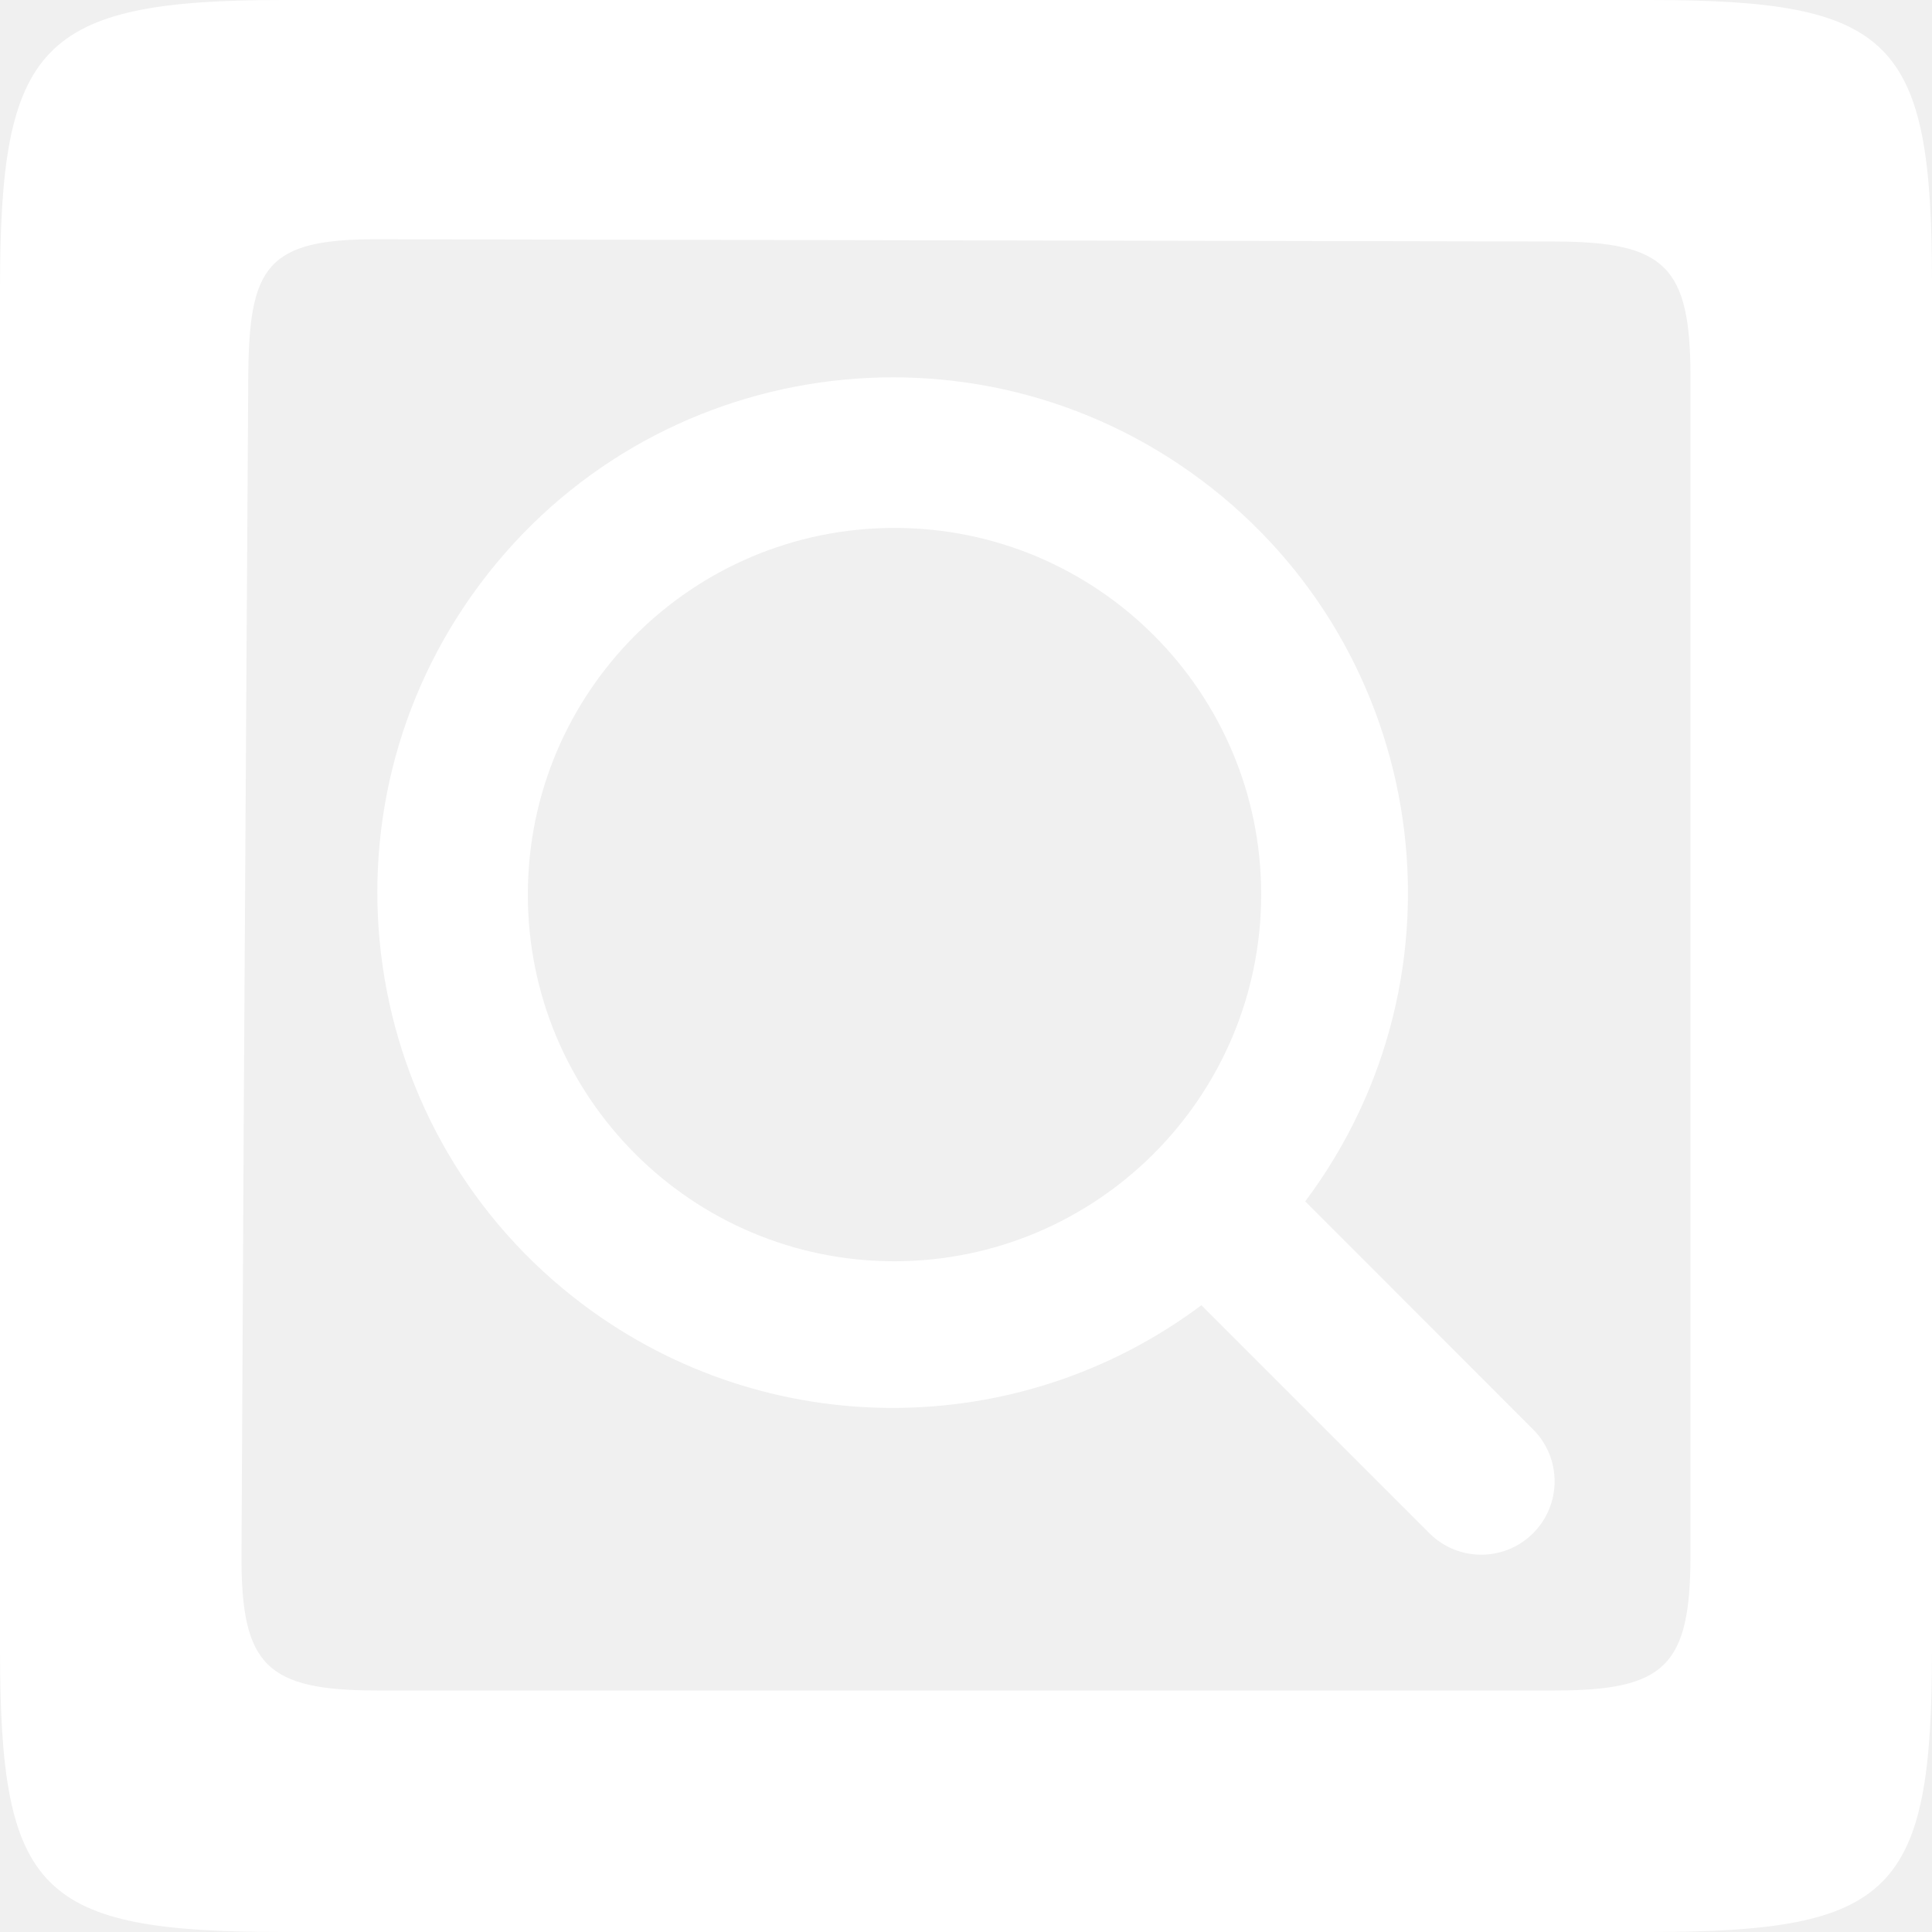
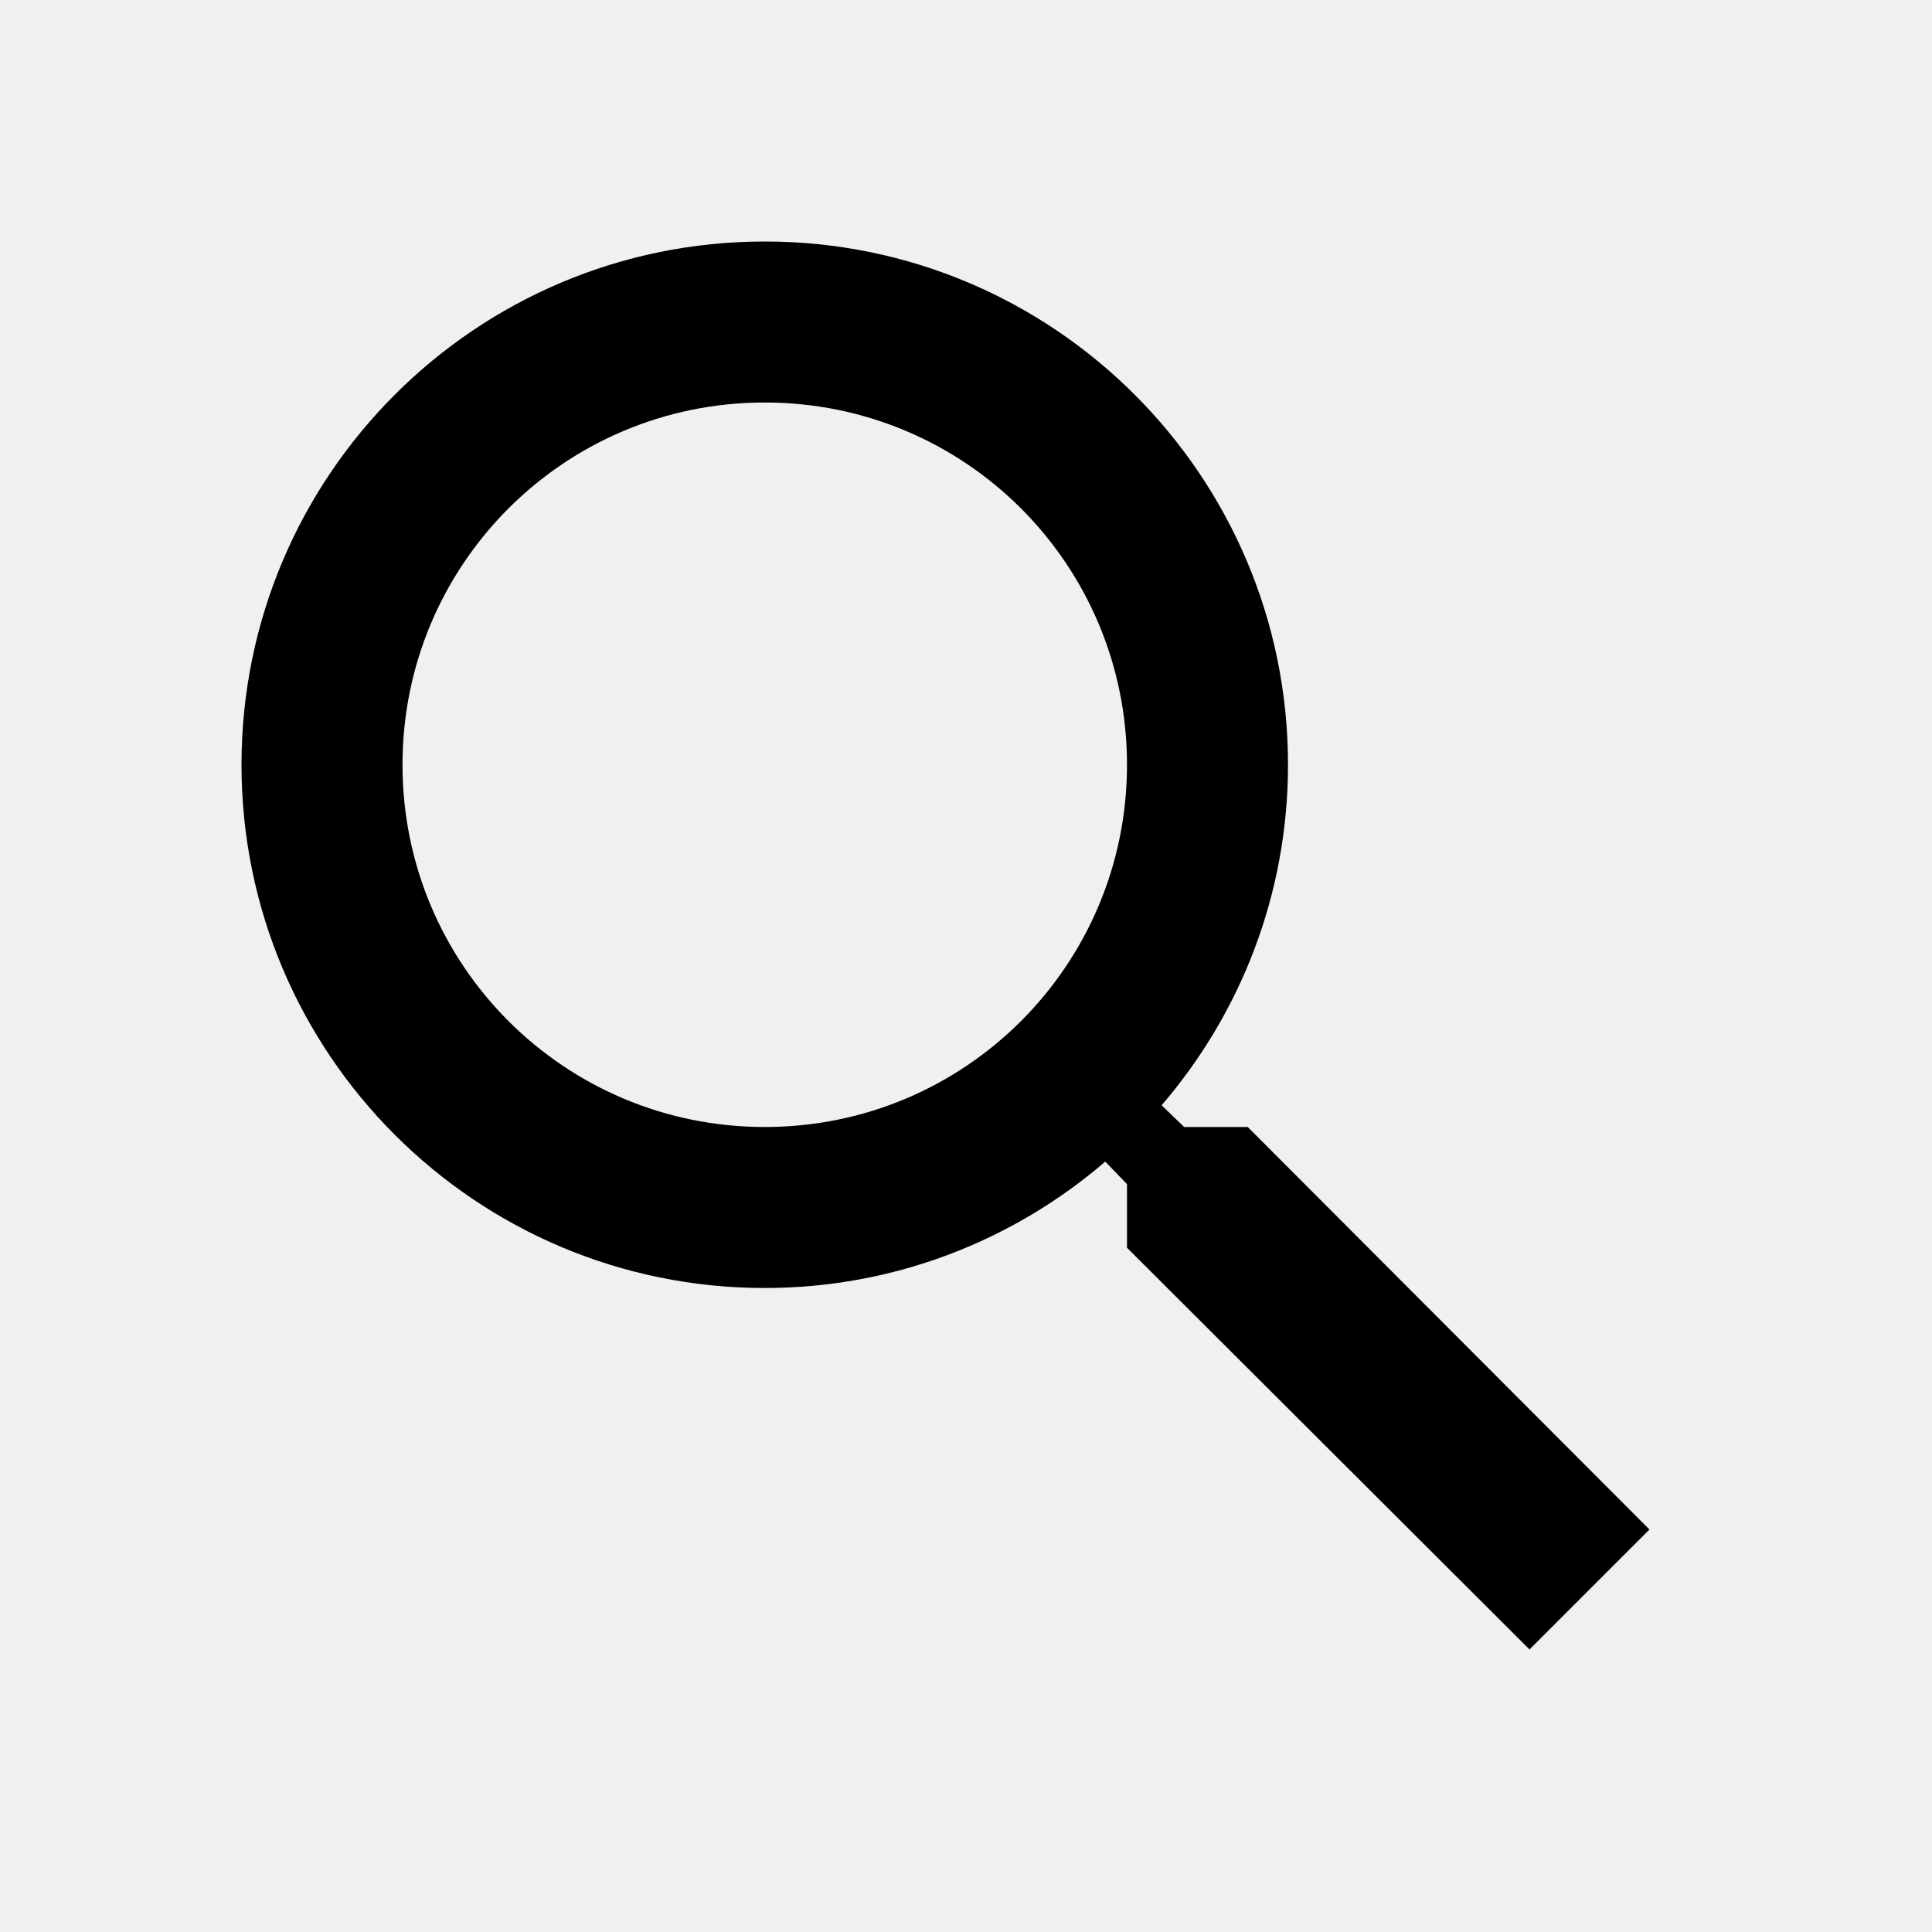
- <svg xmlns="http://www.w3.org/2000/svg" id="Layer_1" data-name="Layer 1" viewBox="0 0 24 24" width="512" height="512" version="1.1">
-   <defs id="defs1" />
-   <path d="m 24,3.516 v 16.969 C 24,23.516 23.517,24 20.484,24 H 3.516 C 0.483,24 0,23.516 0,20.484 c 0,0 0,-3.835 0,-6.651 C 0,11.018 0,3.591 0,3.591 0,0.559 0.483,0 3.516,0 h 16.969 C 23.517,0 24,0.484 24,3.516 Z M 21,4.688 C 21,3.308 20.69,3.003 19.312,3 L 4.688,2.972 C 3.31,2.969 3.092,3.309 3.084,4.688 c 0,0 -0.039,6.125 -0.056,9.188 C 3.018,15.687 3,19.312 3,19.312 2.993,20.691 3.309,21 4.688,21 h 14.625 C 20.691,21 21,20.692 21,19.312 Z" id="path1" style="fill:#ffffff" />
-   <g id="layer6">
-     <path d="M 19.044,17.756 16.214,14.924 C 18.332,12.093 17.754,8.082 14.924,5.964 12.093,3.846 8.082,4.423 5.964,7.254 3.846,10.084 4.423,14.096 7.254,16.214 c 2.274,1.701 5.396,1.701 7.67,0 l 2.832,2.832 c 0.356,0.356 0.933,0.356 1.289,0 0.356,-0.356 0.356,-0.933 0,-1.289 z m -7.932,-2.088 c -2.516,0 -4.555,-2.039 -4.555,-4.555 0,-2.516 2.039,-4.555 4.555,-4.555 2.516,0 4.555,2.039 4.555,4.555 -0.003,2.514 -2.04,4.552 -4.555,4.555 z" id="path1-7" style="stroke-width:0.028;fill:#ffffff" />
-   </g>
+ <svg xmlns="http://www.w3.org/2000/svg" viewBox="0 0 24 24" width="24" height="24">
+   <path fill="#000" d="M15.5 14h-.79l-.28-.27C15.41 12.59 16 11.11 16 9.5 16 5.91 13.09 3 9.5 3S3 5.91 3 9.5 5.91 16 9.5 16c1.61 0 3.09-.59 4.23-1.57l.27.28v.79l5 4.99L20.49 19l-4.99-5zm-6 0C7.01 14 5 11.99 5 9.5S7.01 5 9.5 5 14 7.01 14 9.5 11.99 14 9.5 14z" />
</svg>
